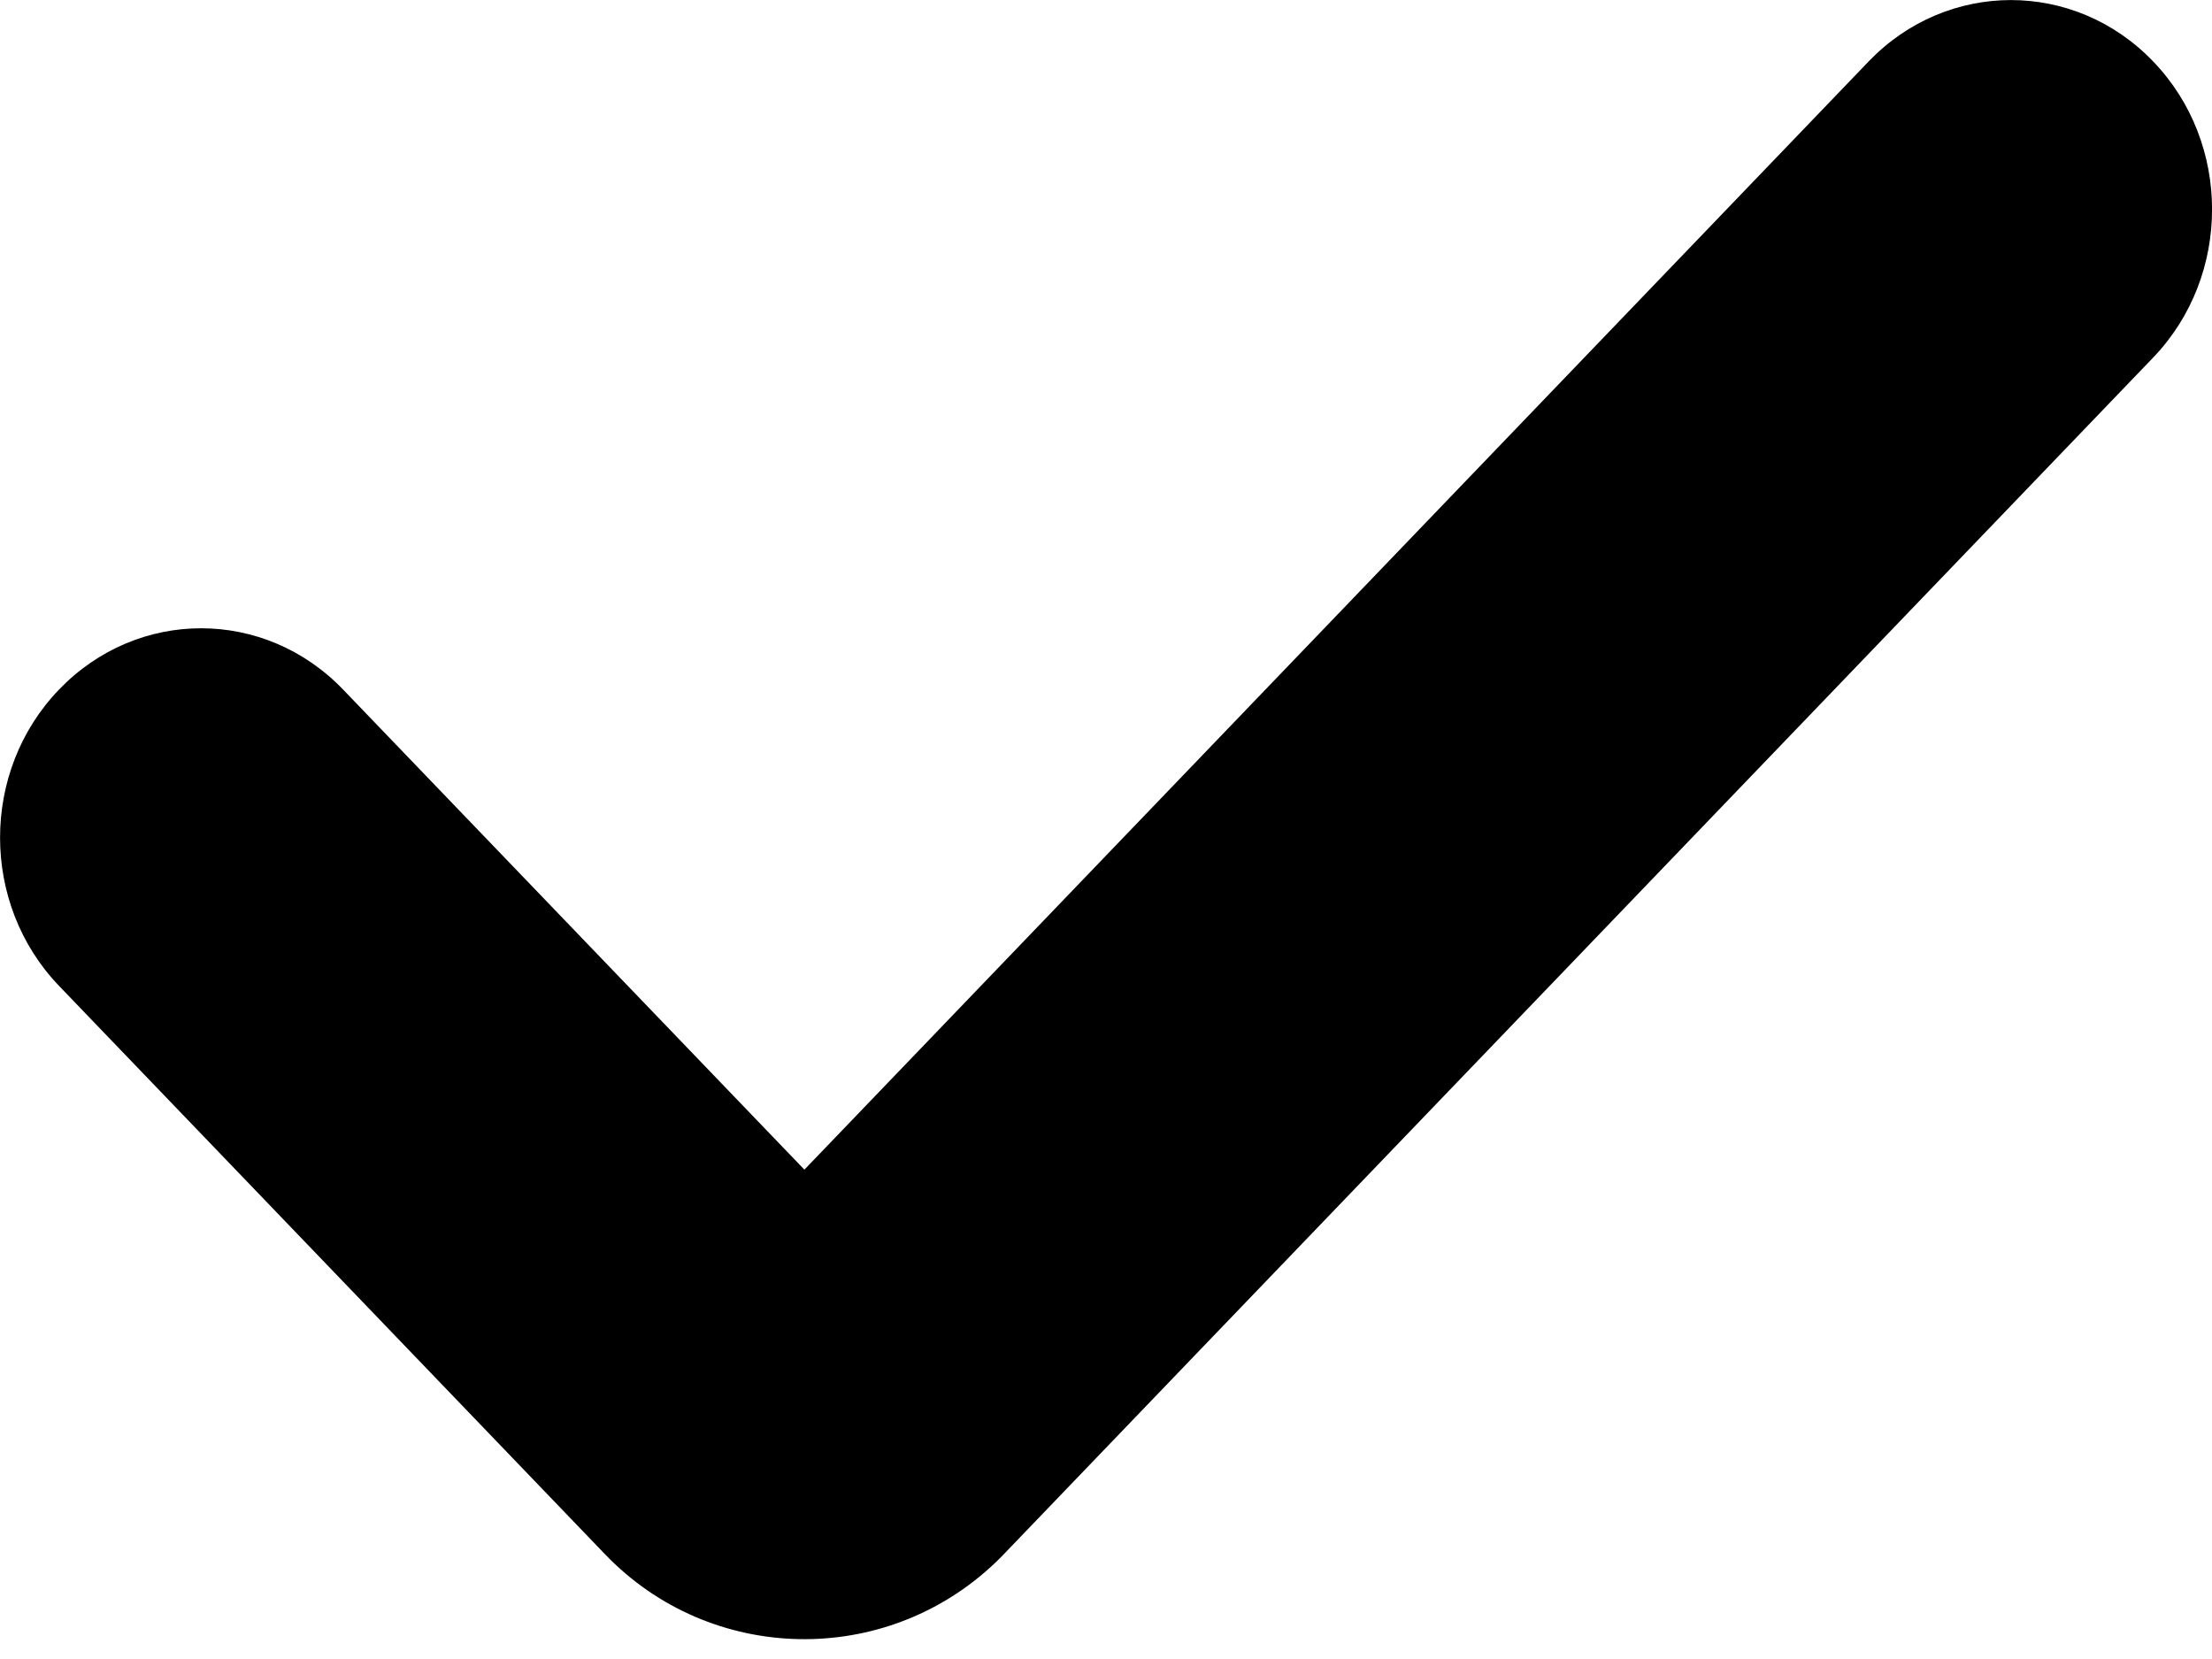
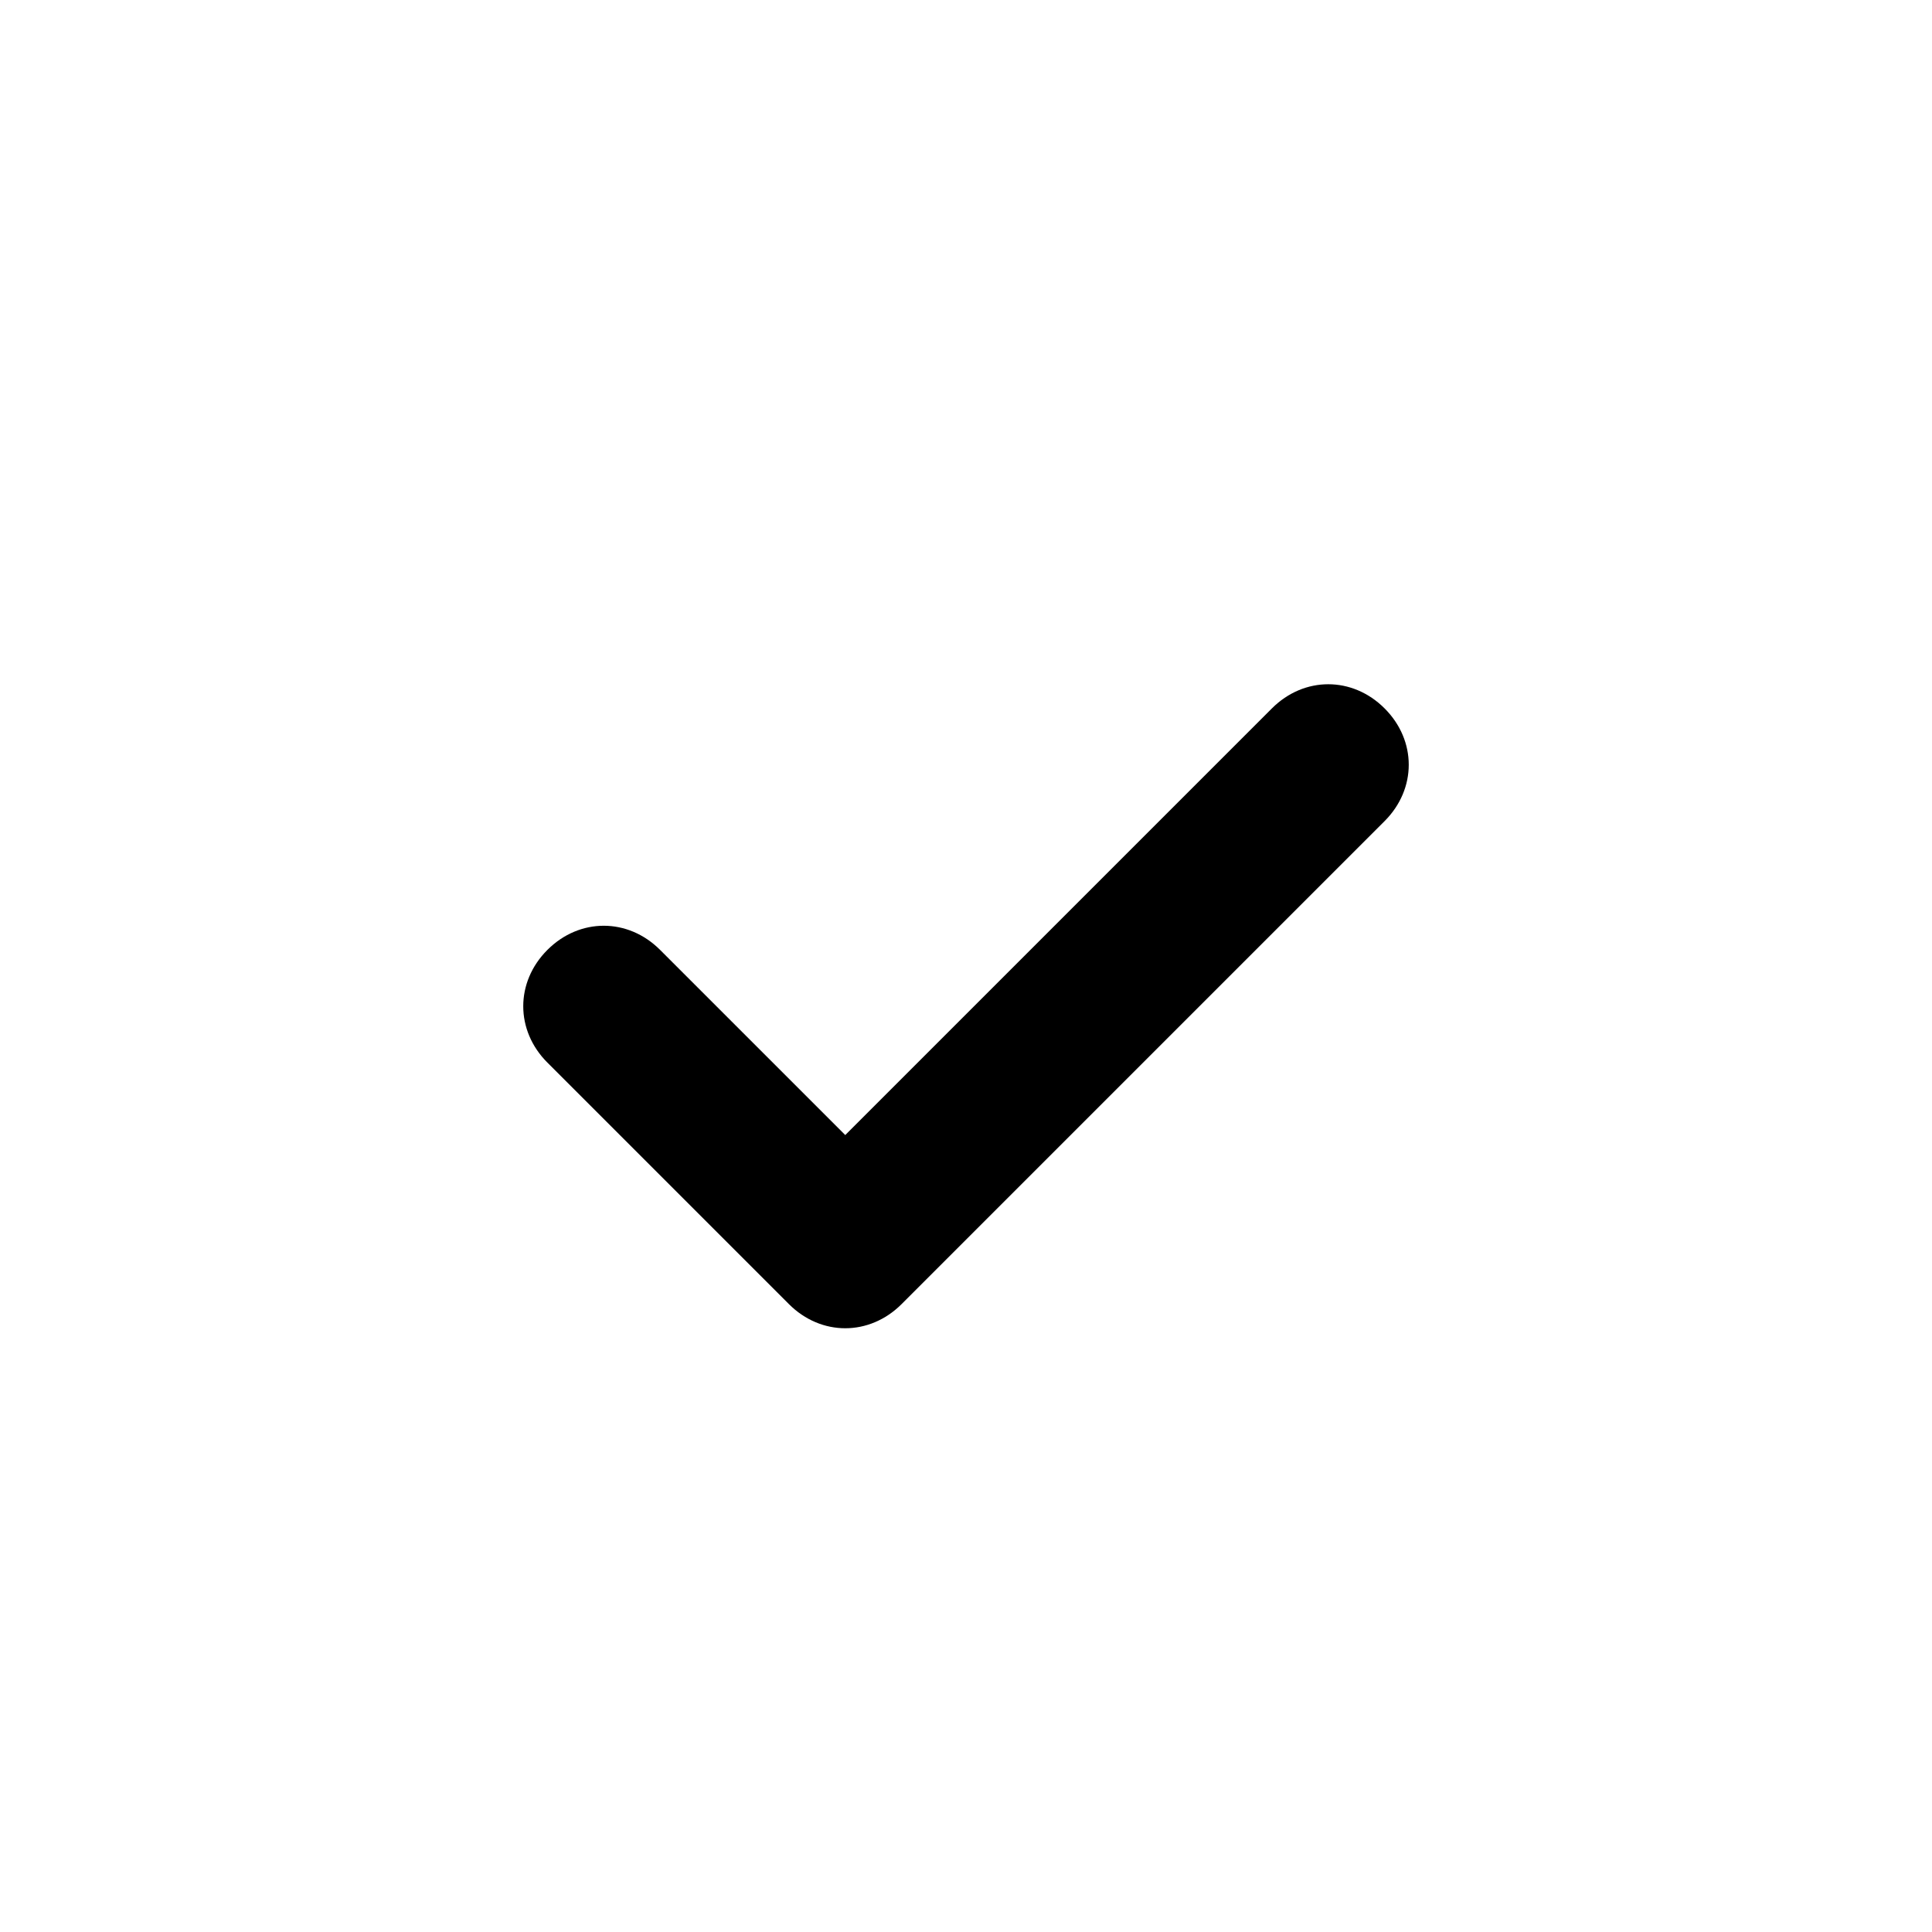
- <svg xmlns="http://www.w3.org/2000/svg" viewBox="0 0 8 6" id="root">
-   <path fill="currentColor" d="M4.53,7.723 C4.234,8.007 4.234,8.467 4.53,8.751 C4.825,9.035 5.305,9.035 5.601,8.751 L7.657,6.776 C8.055,6.394 8.068,5.761 7.685,5.362 C7.676,5.353 7.667,5.343 7.657,5.334 L3.329,1.177 L3.329,1.177 C3.033,0.893 2.553,0.893 2.258,1.177 C1.962,1.461 1.962,1.922 2.258,2.206 L6.266,6.055 L4.53,7.723 Z" transform="translate(4, 2.964213) rotate(90) translate(-5, -4.964213) " />
+ <svg xmlns="http://www.w3.org/2000/svg" viewBox="-2 -2 24 24" id="root">
+   <path fill="currentColor" transform="translate(4.5, 6.5)" d="M10.7,1.7 L4.7,7.7 C4.3,8.1 3.7,8.1 3.3,7.7 L0.3,4.7 C-0.1,4.3 -0.1,3.7 0.3,3.3 C0.7,2.9 1.3,2.9 1.7,3.3 L4,5.6 L9.3,0.3 C9.7,-0.1 10.3,-0.1 10.7,0.3 C11.1,0.7 11.1,1.3 10.7,1.7 Z" />
</svg>
